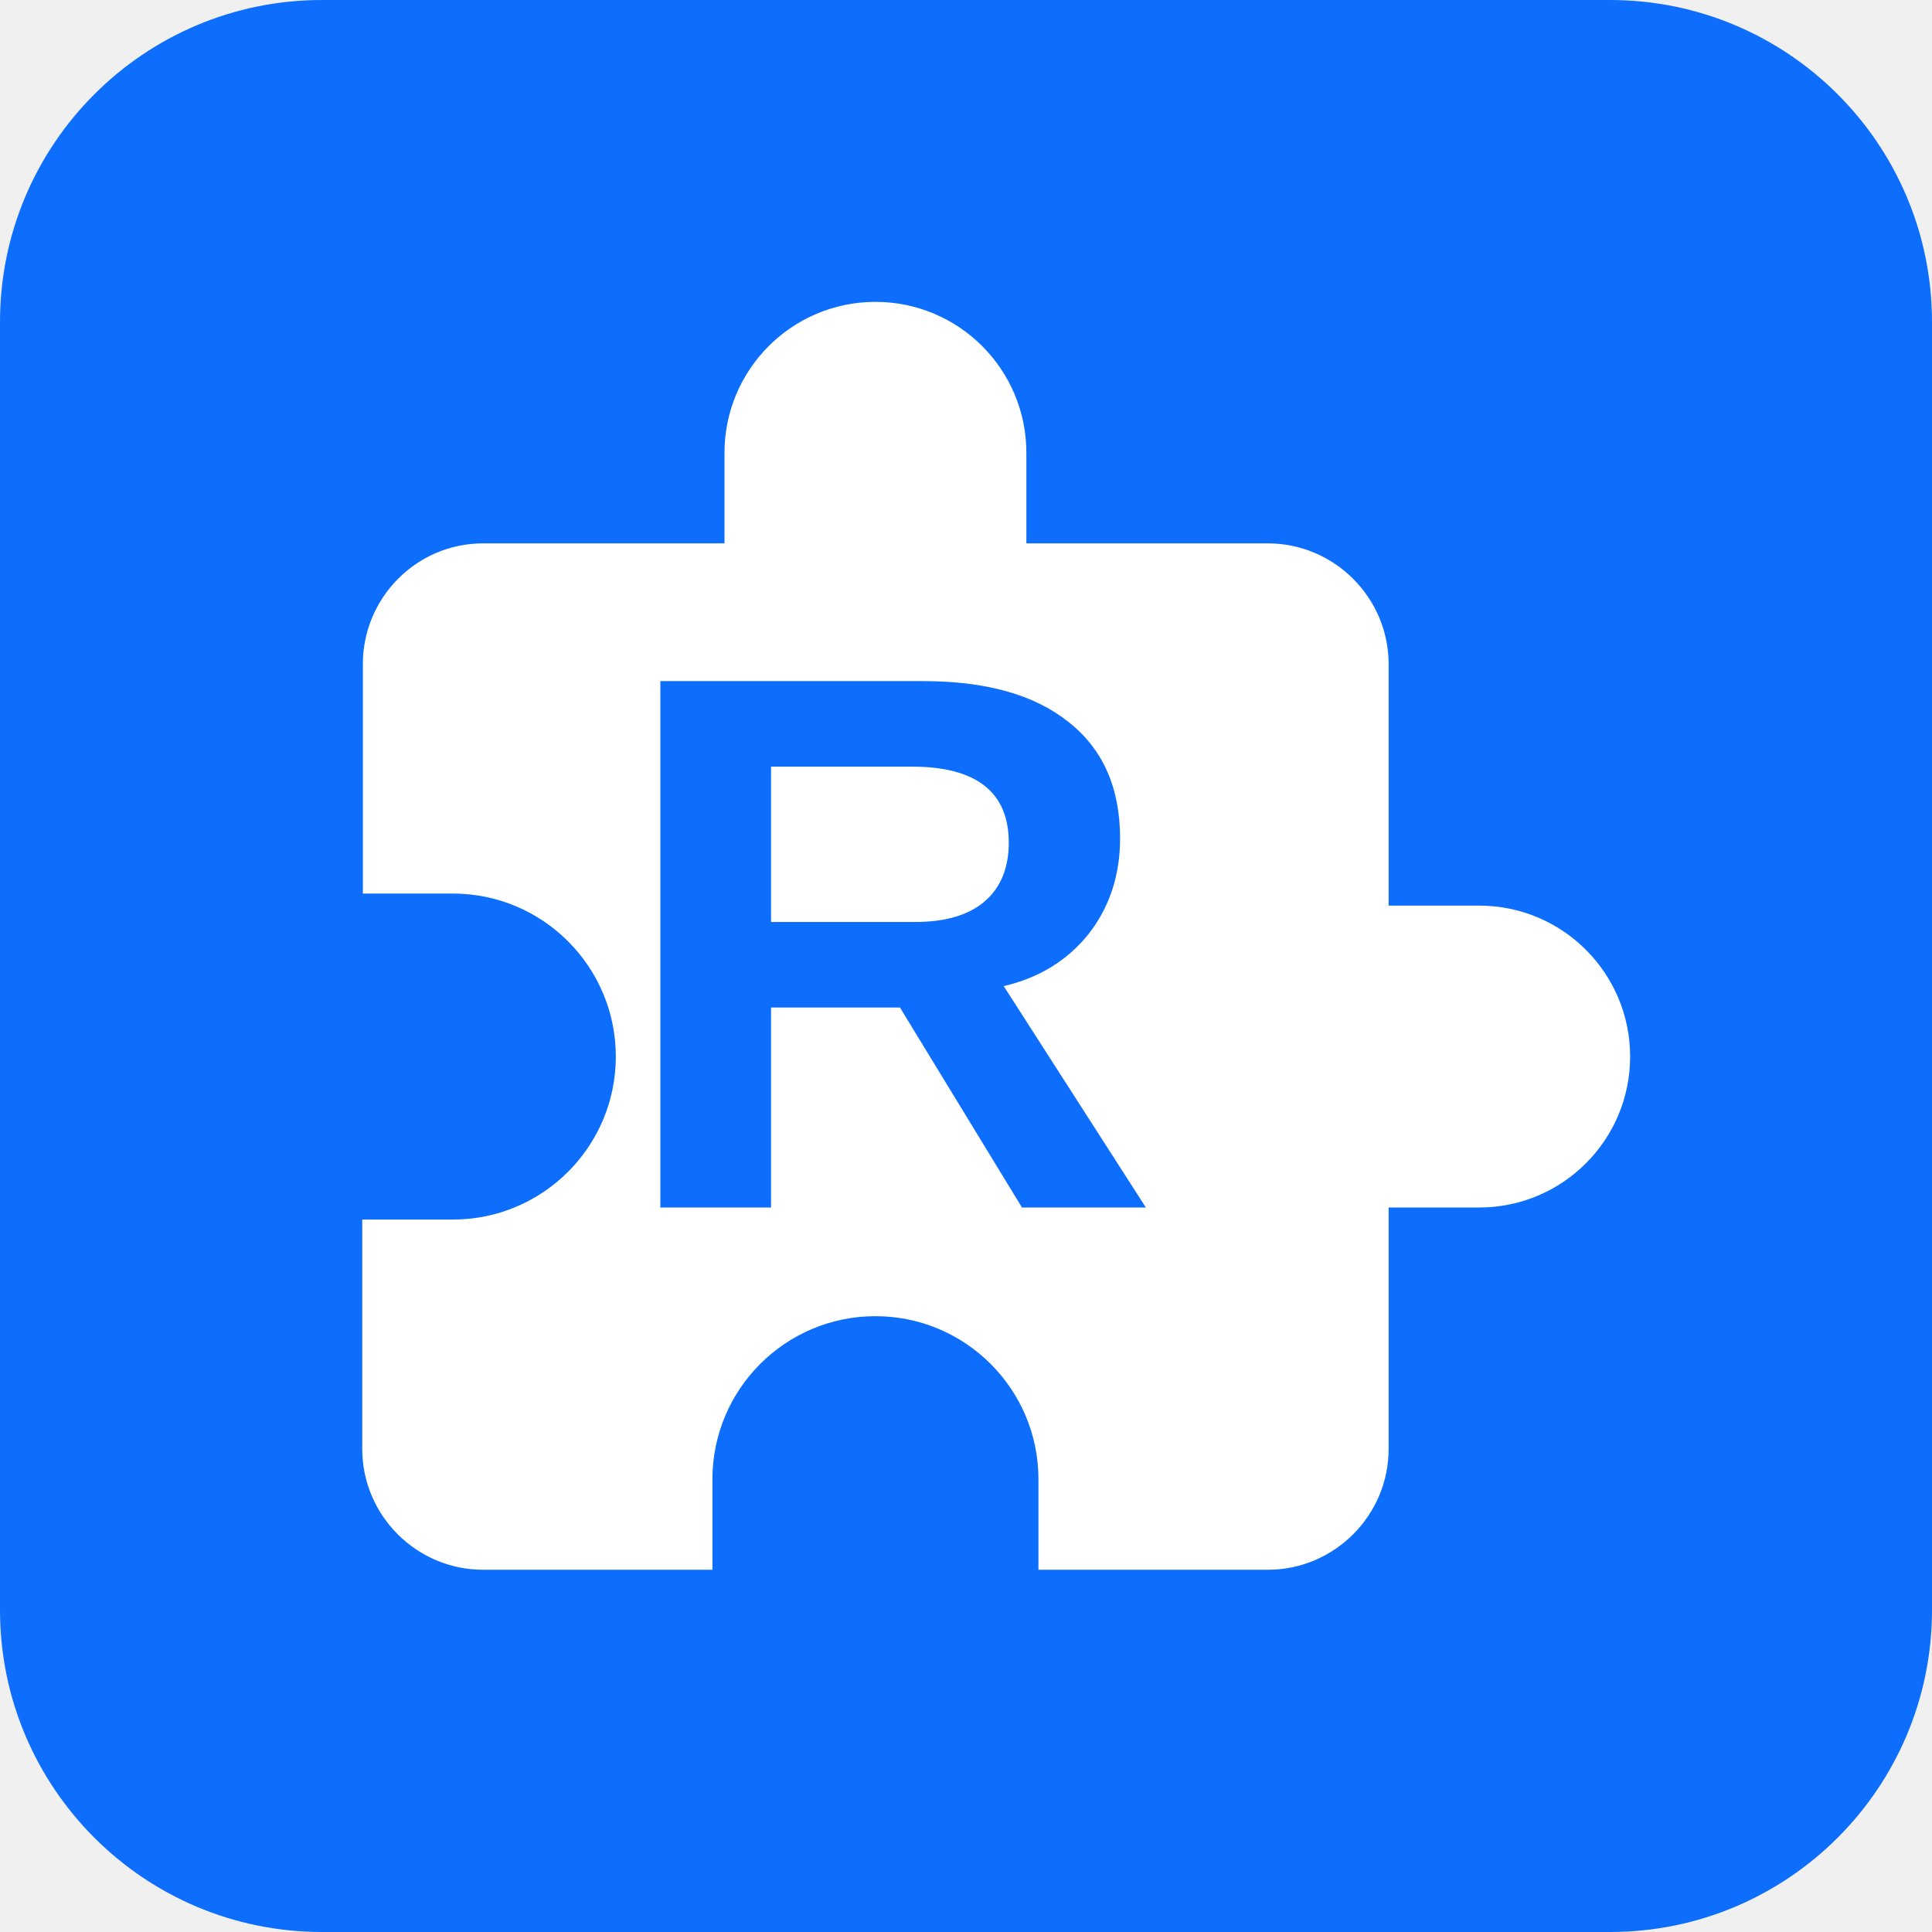
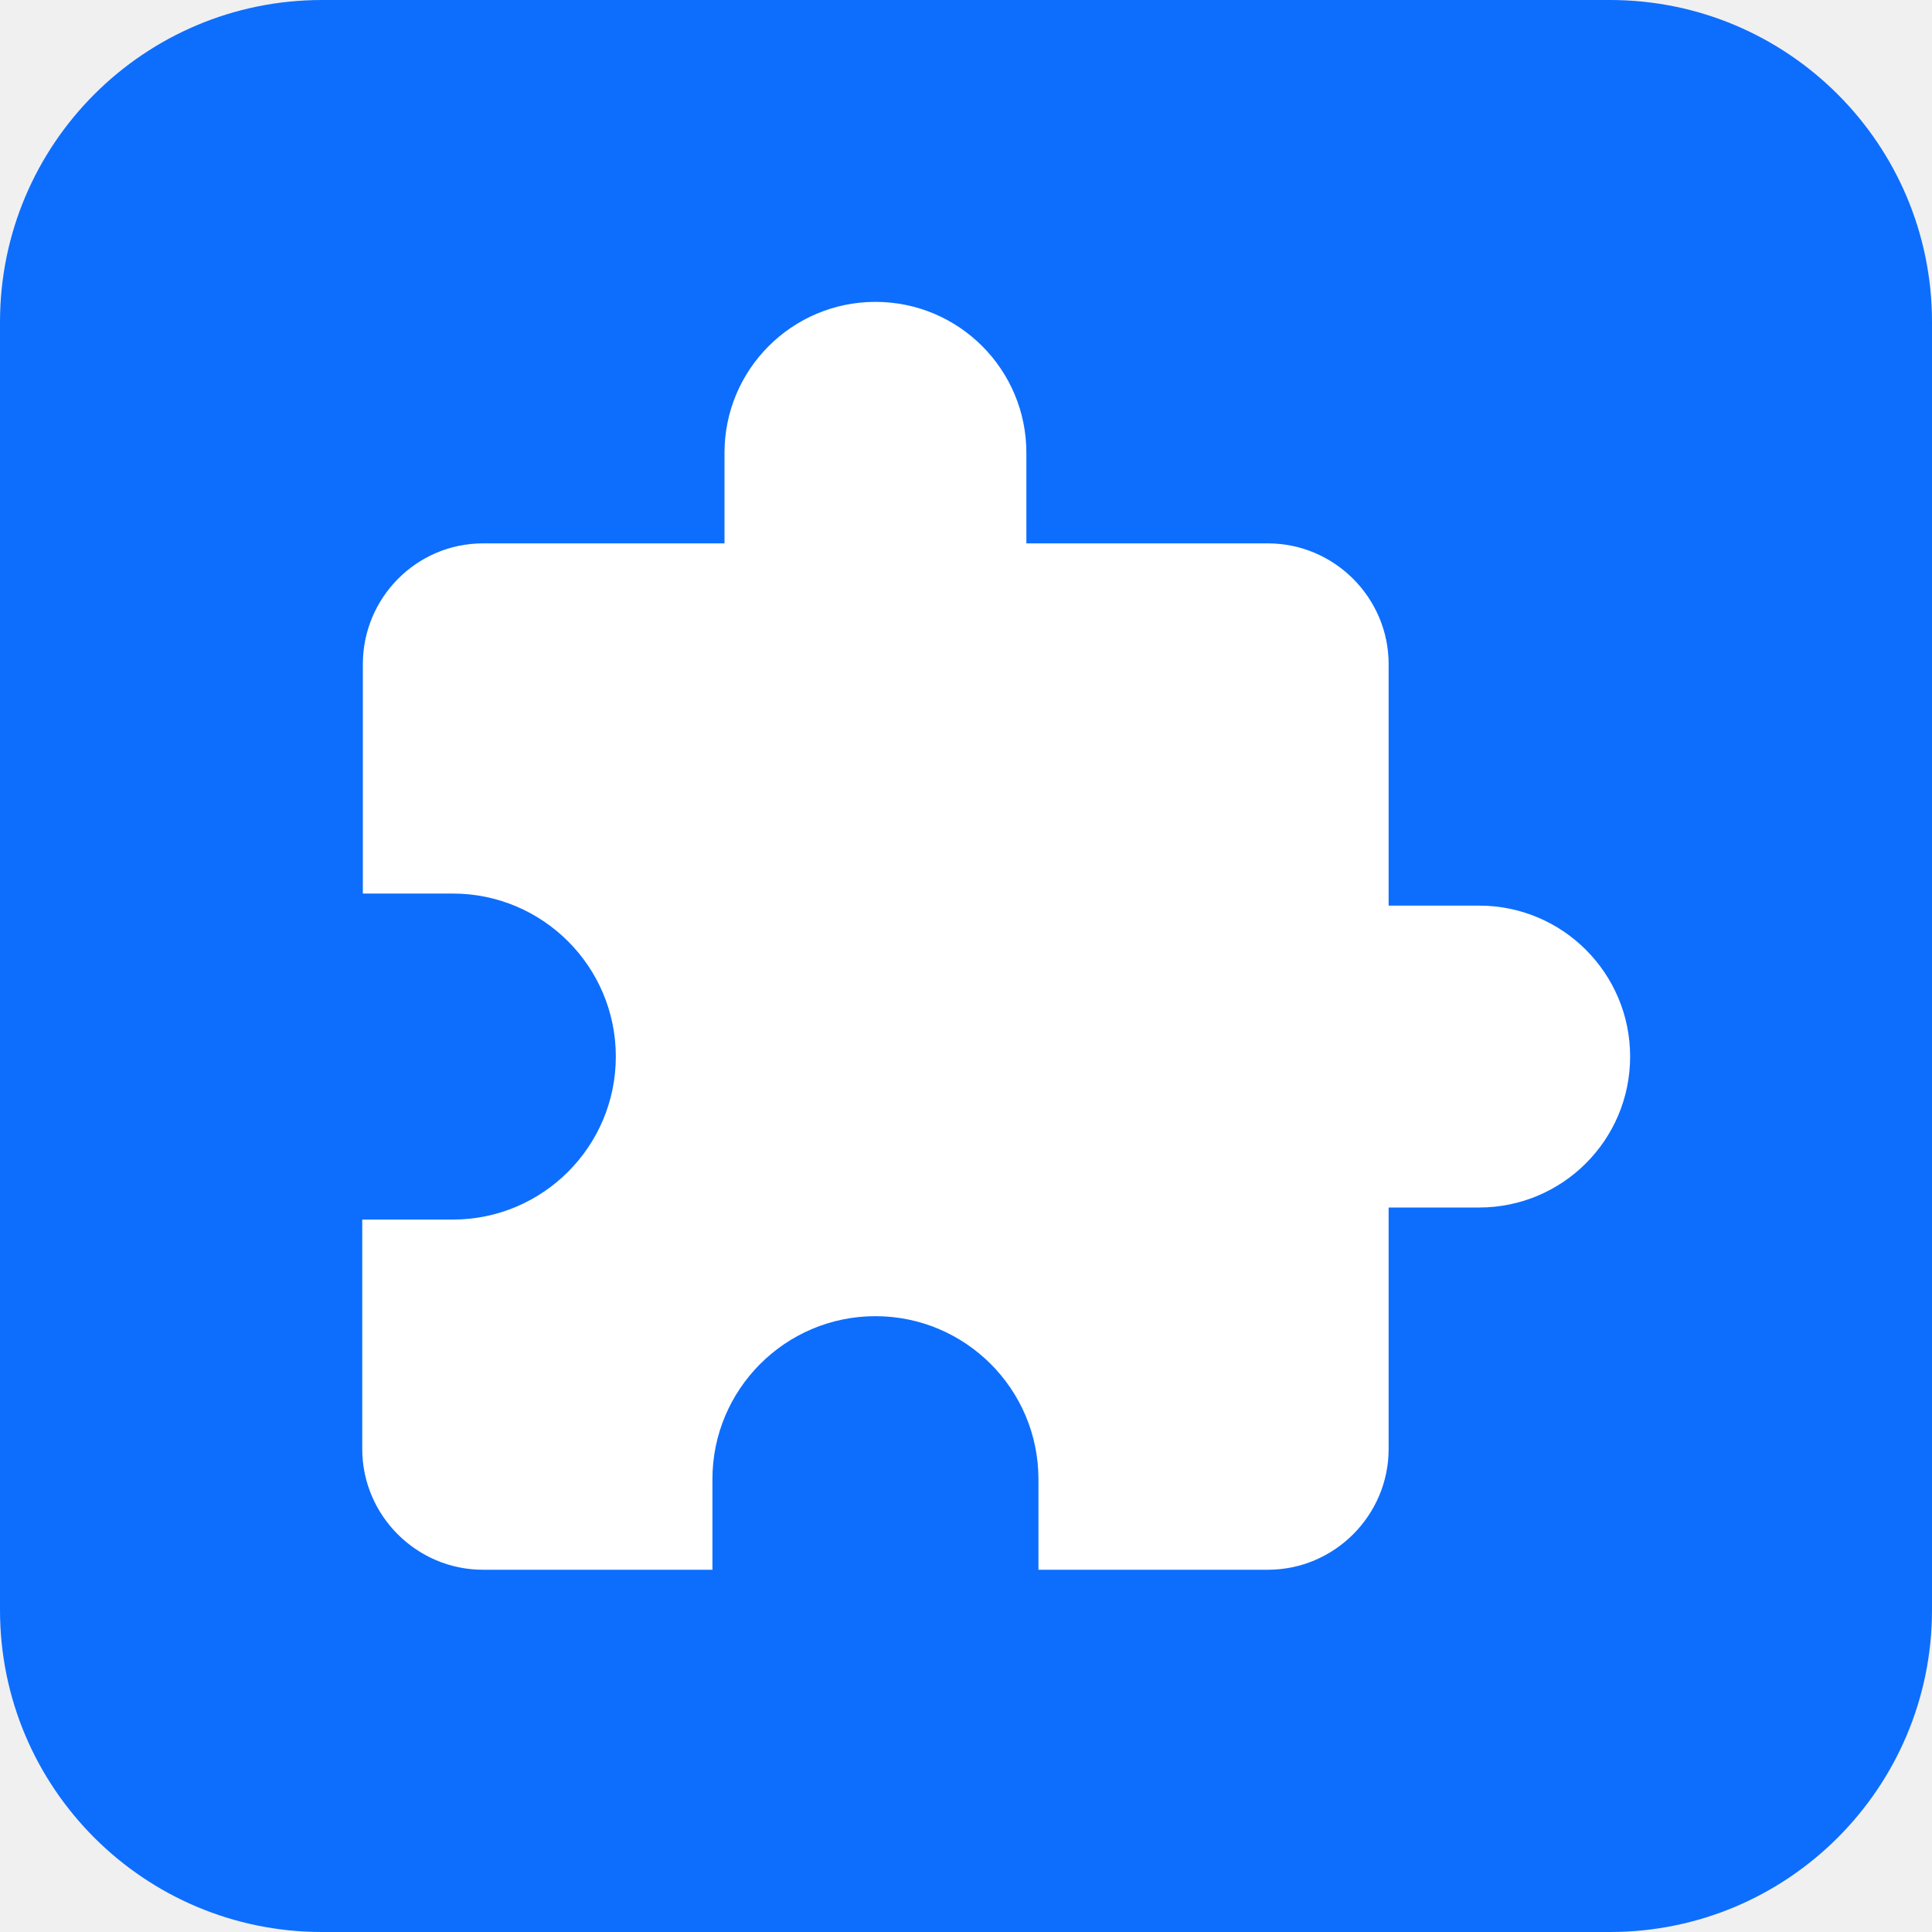
<svg xmlns="http://www.w3.org/2000/svg" width="48" height="48" viewBox="0 0 48 48">
  <rect width="48" height="48" rx="8" fill="#0d6efd" />
  <path fill="white" transform="translate(6, 6) scale(1.5)" d="M20.5 11H19V7c0-1.1-.9-2-2-2h-4V3.5a2.5 2.5 0 0 0-5 0V5H4c-1.1 0-1.99.9-1.99 2v3.8H3.5c1.49 0 2.7 1.21 2.7 2.7s-1.21 2.7-2.7 2.7H2V20c0 1.1.9 2 2 2h3.8v-1.5c0-1.49 1.21-2.7 2.7-2.7s2.7 1.21 2.7 2.7V22H17c1.1 0 2-.9 2-2v-4h1.5a2.5 2.5 0 0 0 0-5z" />
-   <text x="22" y="30" text-anchor="middle" fill="#0d6efd" font-size="19" font-family="'Arial Black', Arial, sans-serif" font-weight="900">R</text>
</svg>
